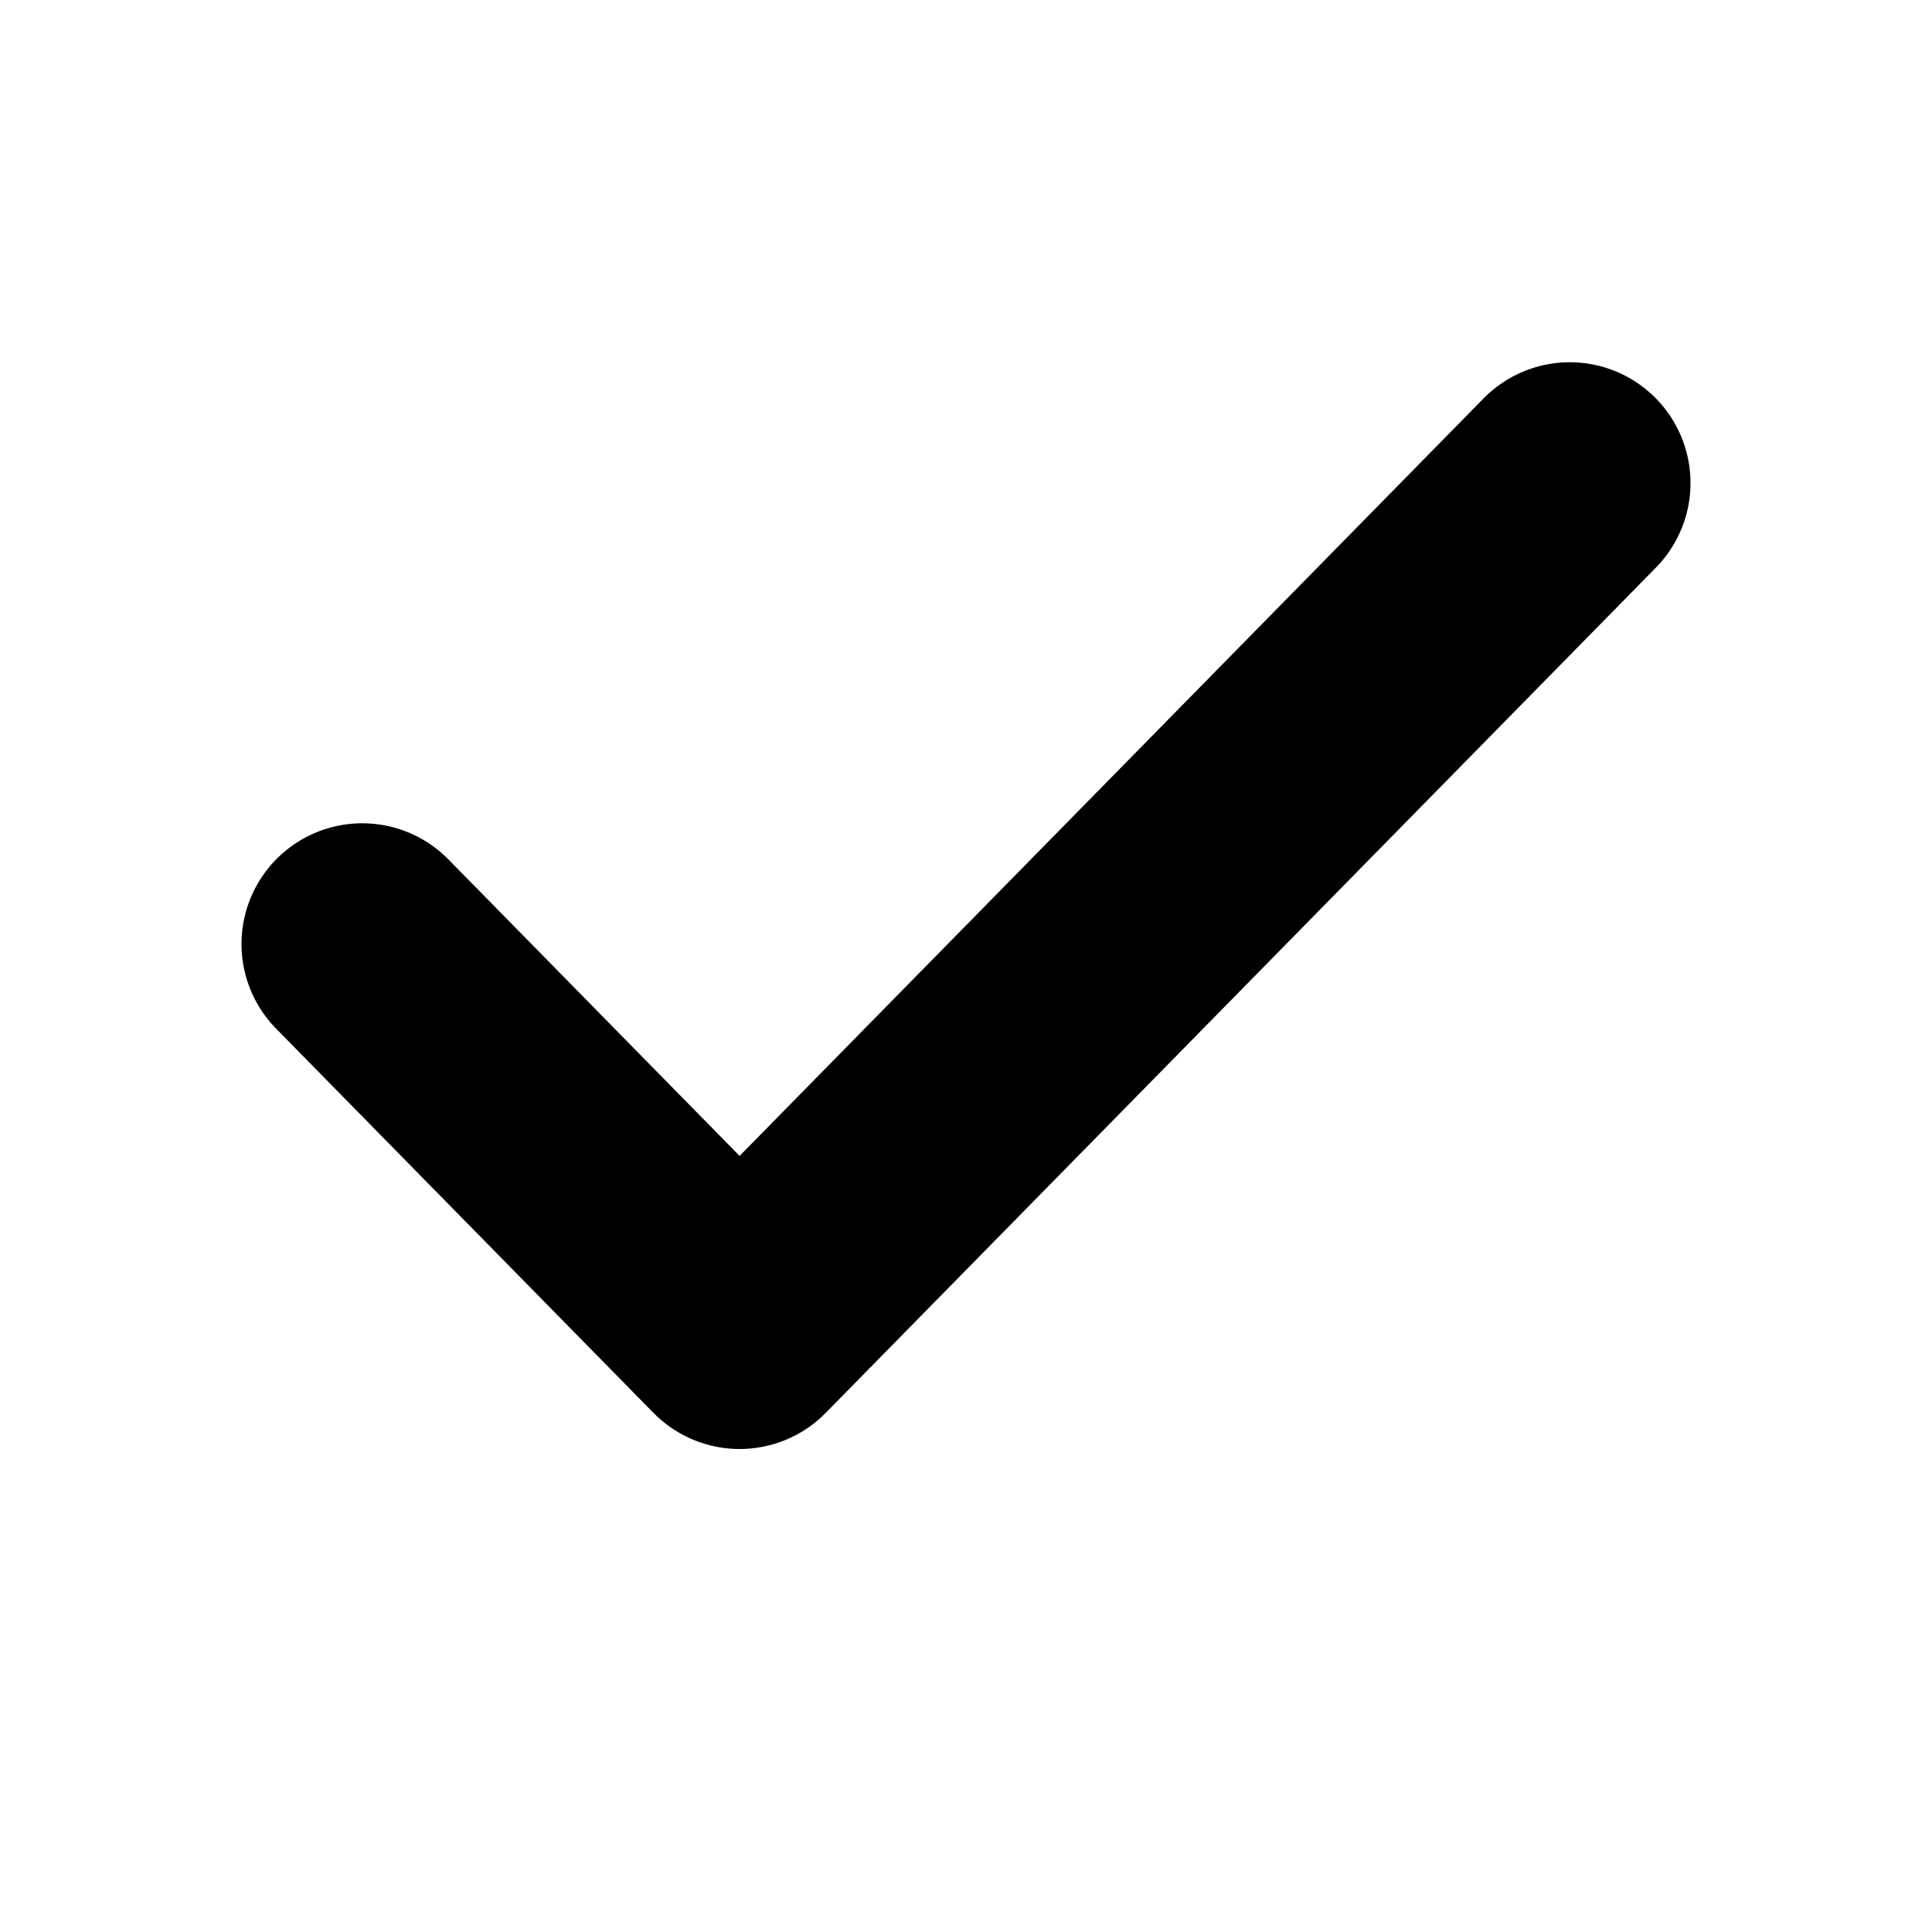
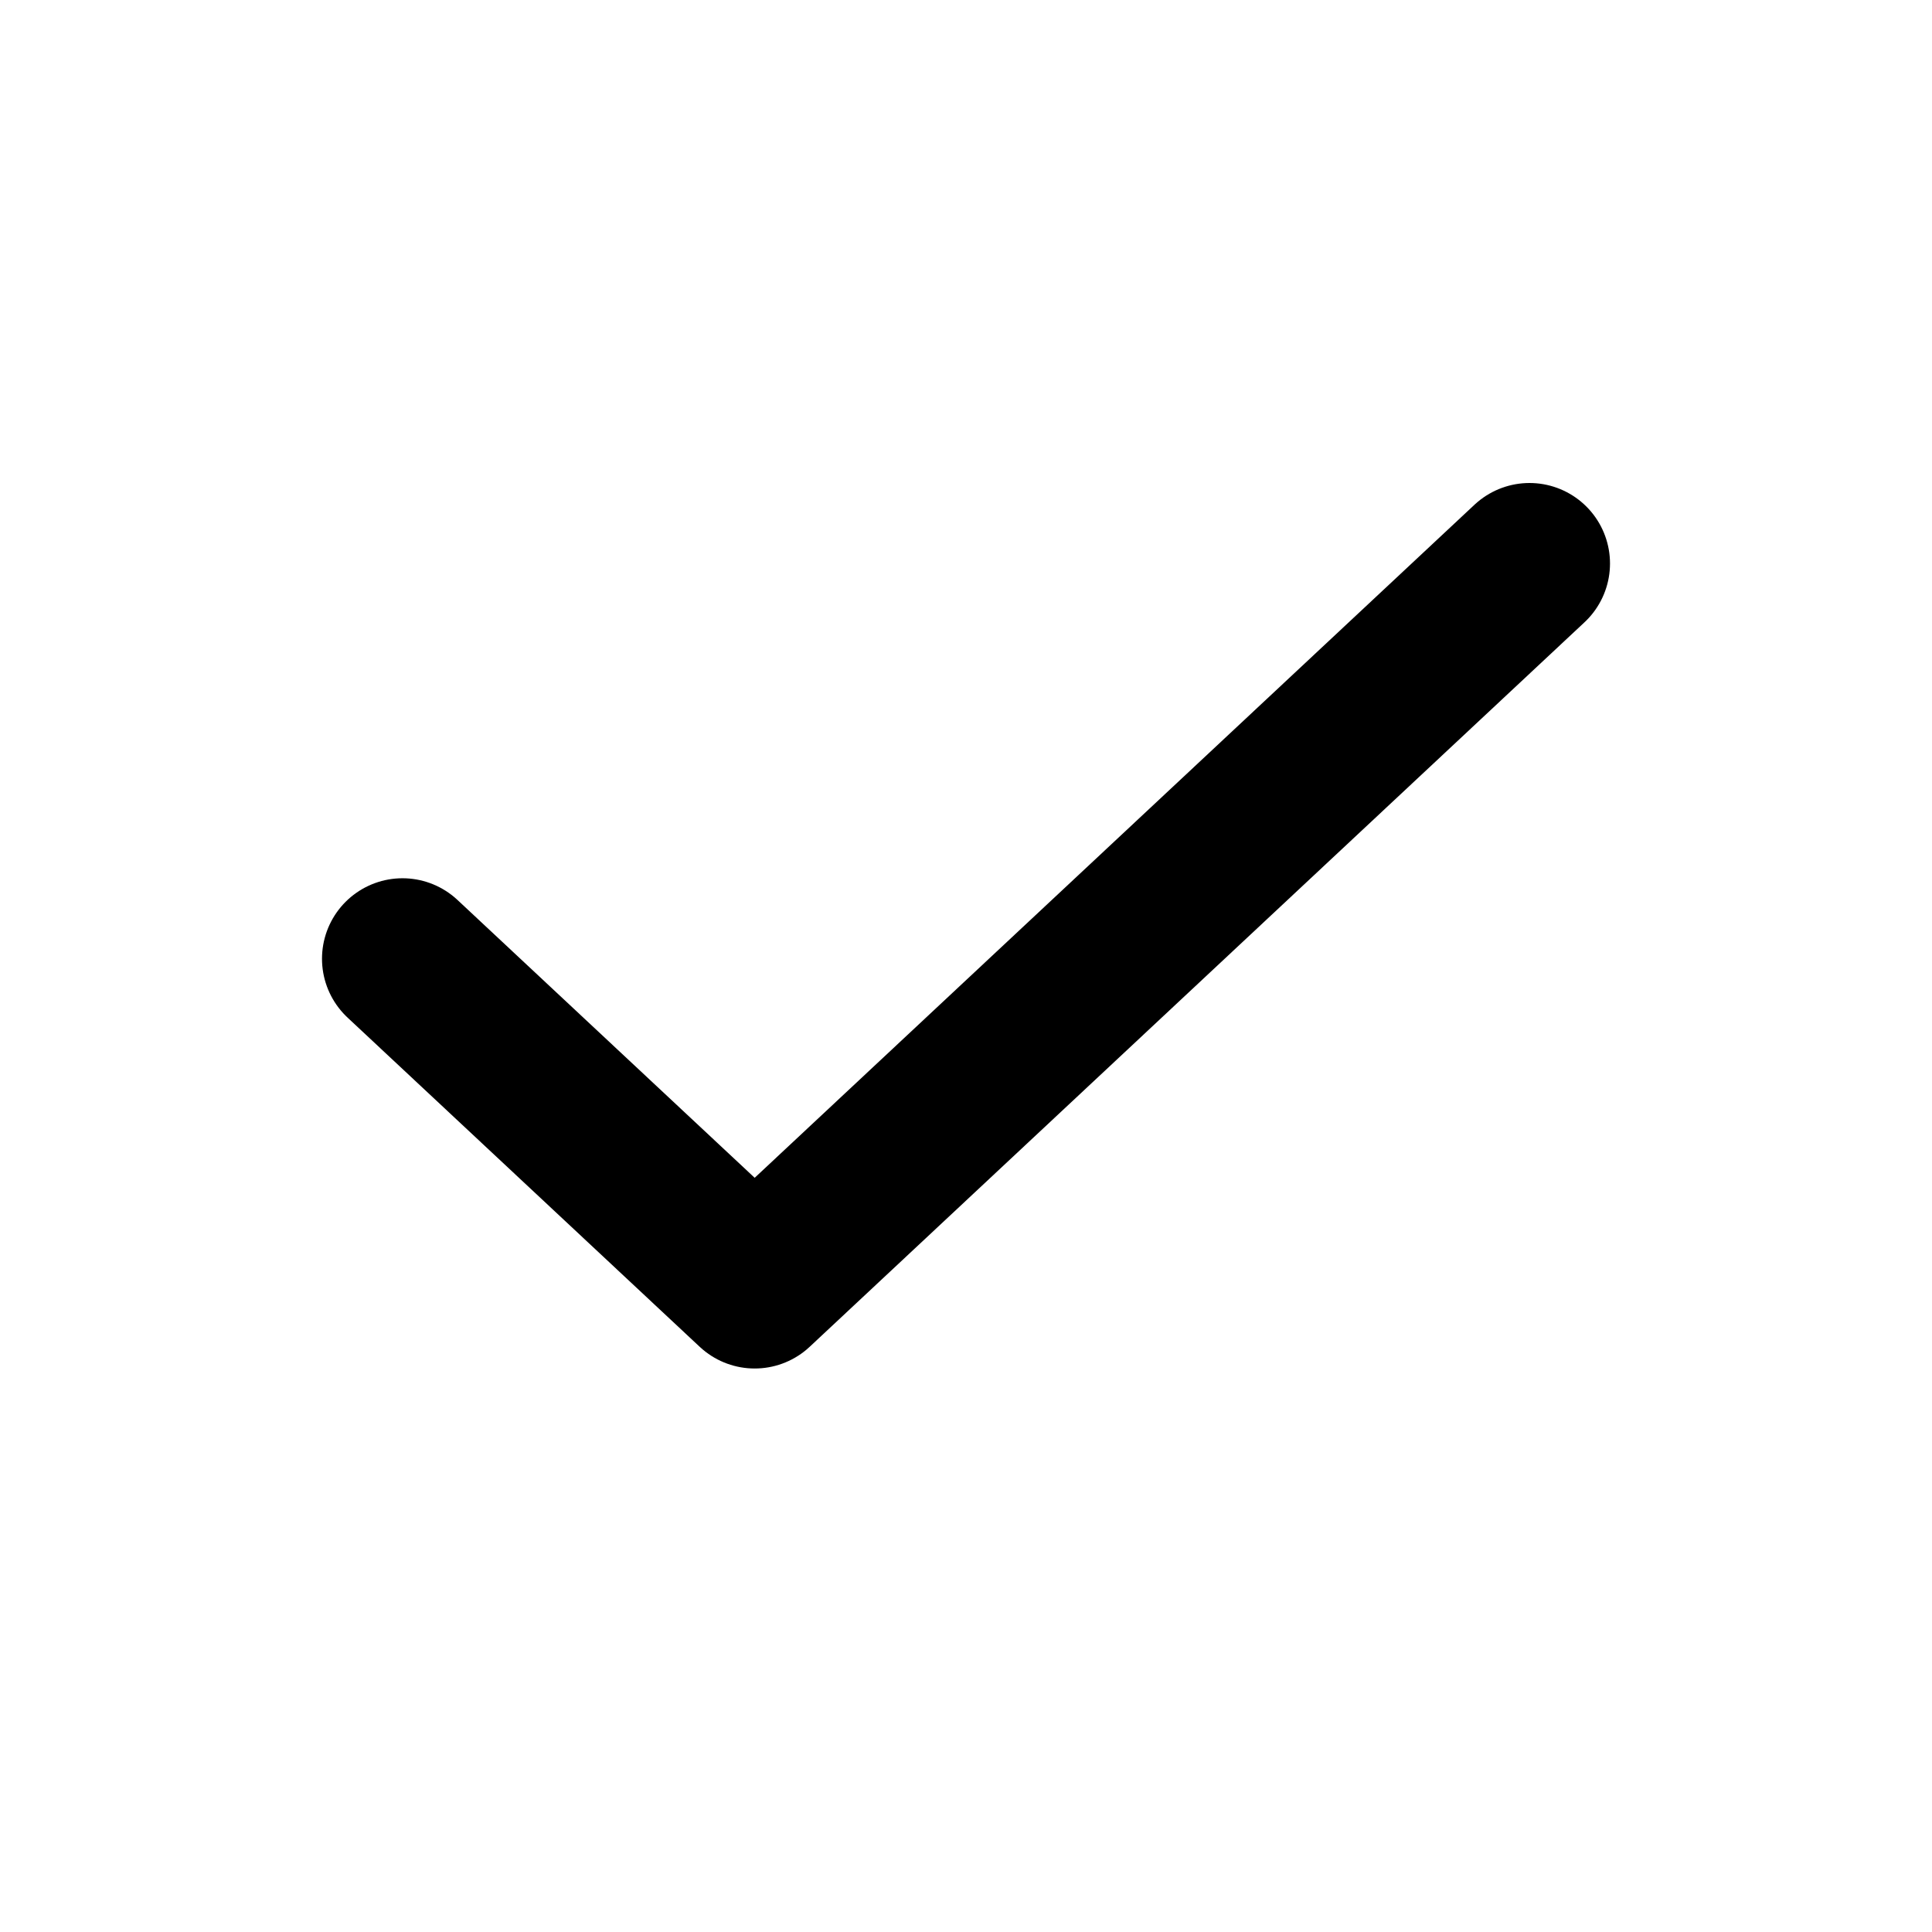
- <svg xmlns="http://www.w3.org/2000/svg" width="16" height="16" focusable="false">
-   <g id="tuiIconCheck" transform="translate(-8,-8)">
-     <svg x="50%" y="50%">
-       <svg width="16" height="16" viewBox="0 0 16 16" fill="none">
-         <path d="M13 4l-6.875 7L3 7.818" stroke="currentColor" stroke-width="2" stroke-linecap="round" stroke-linejoin="round" />
-       </svg>
-     </svg>
-   </g>
+ <svg xmlns="http://www.w3.org/2000/svg" id="tuiIconCheck" viewBox="0 0 24 24" fill="none">
+   <path d="M19 7l-9.625 9L5 11.91" stroke="currentColor" stroke-width="2" stroke-linecap="round" stroke-linejoin="round" />
</svg>
